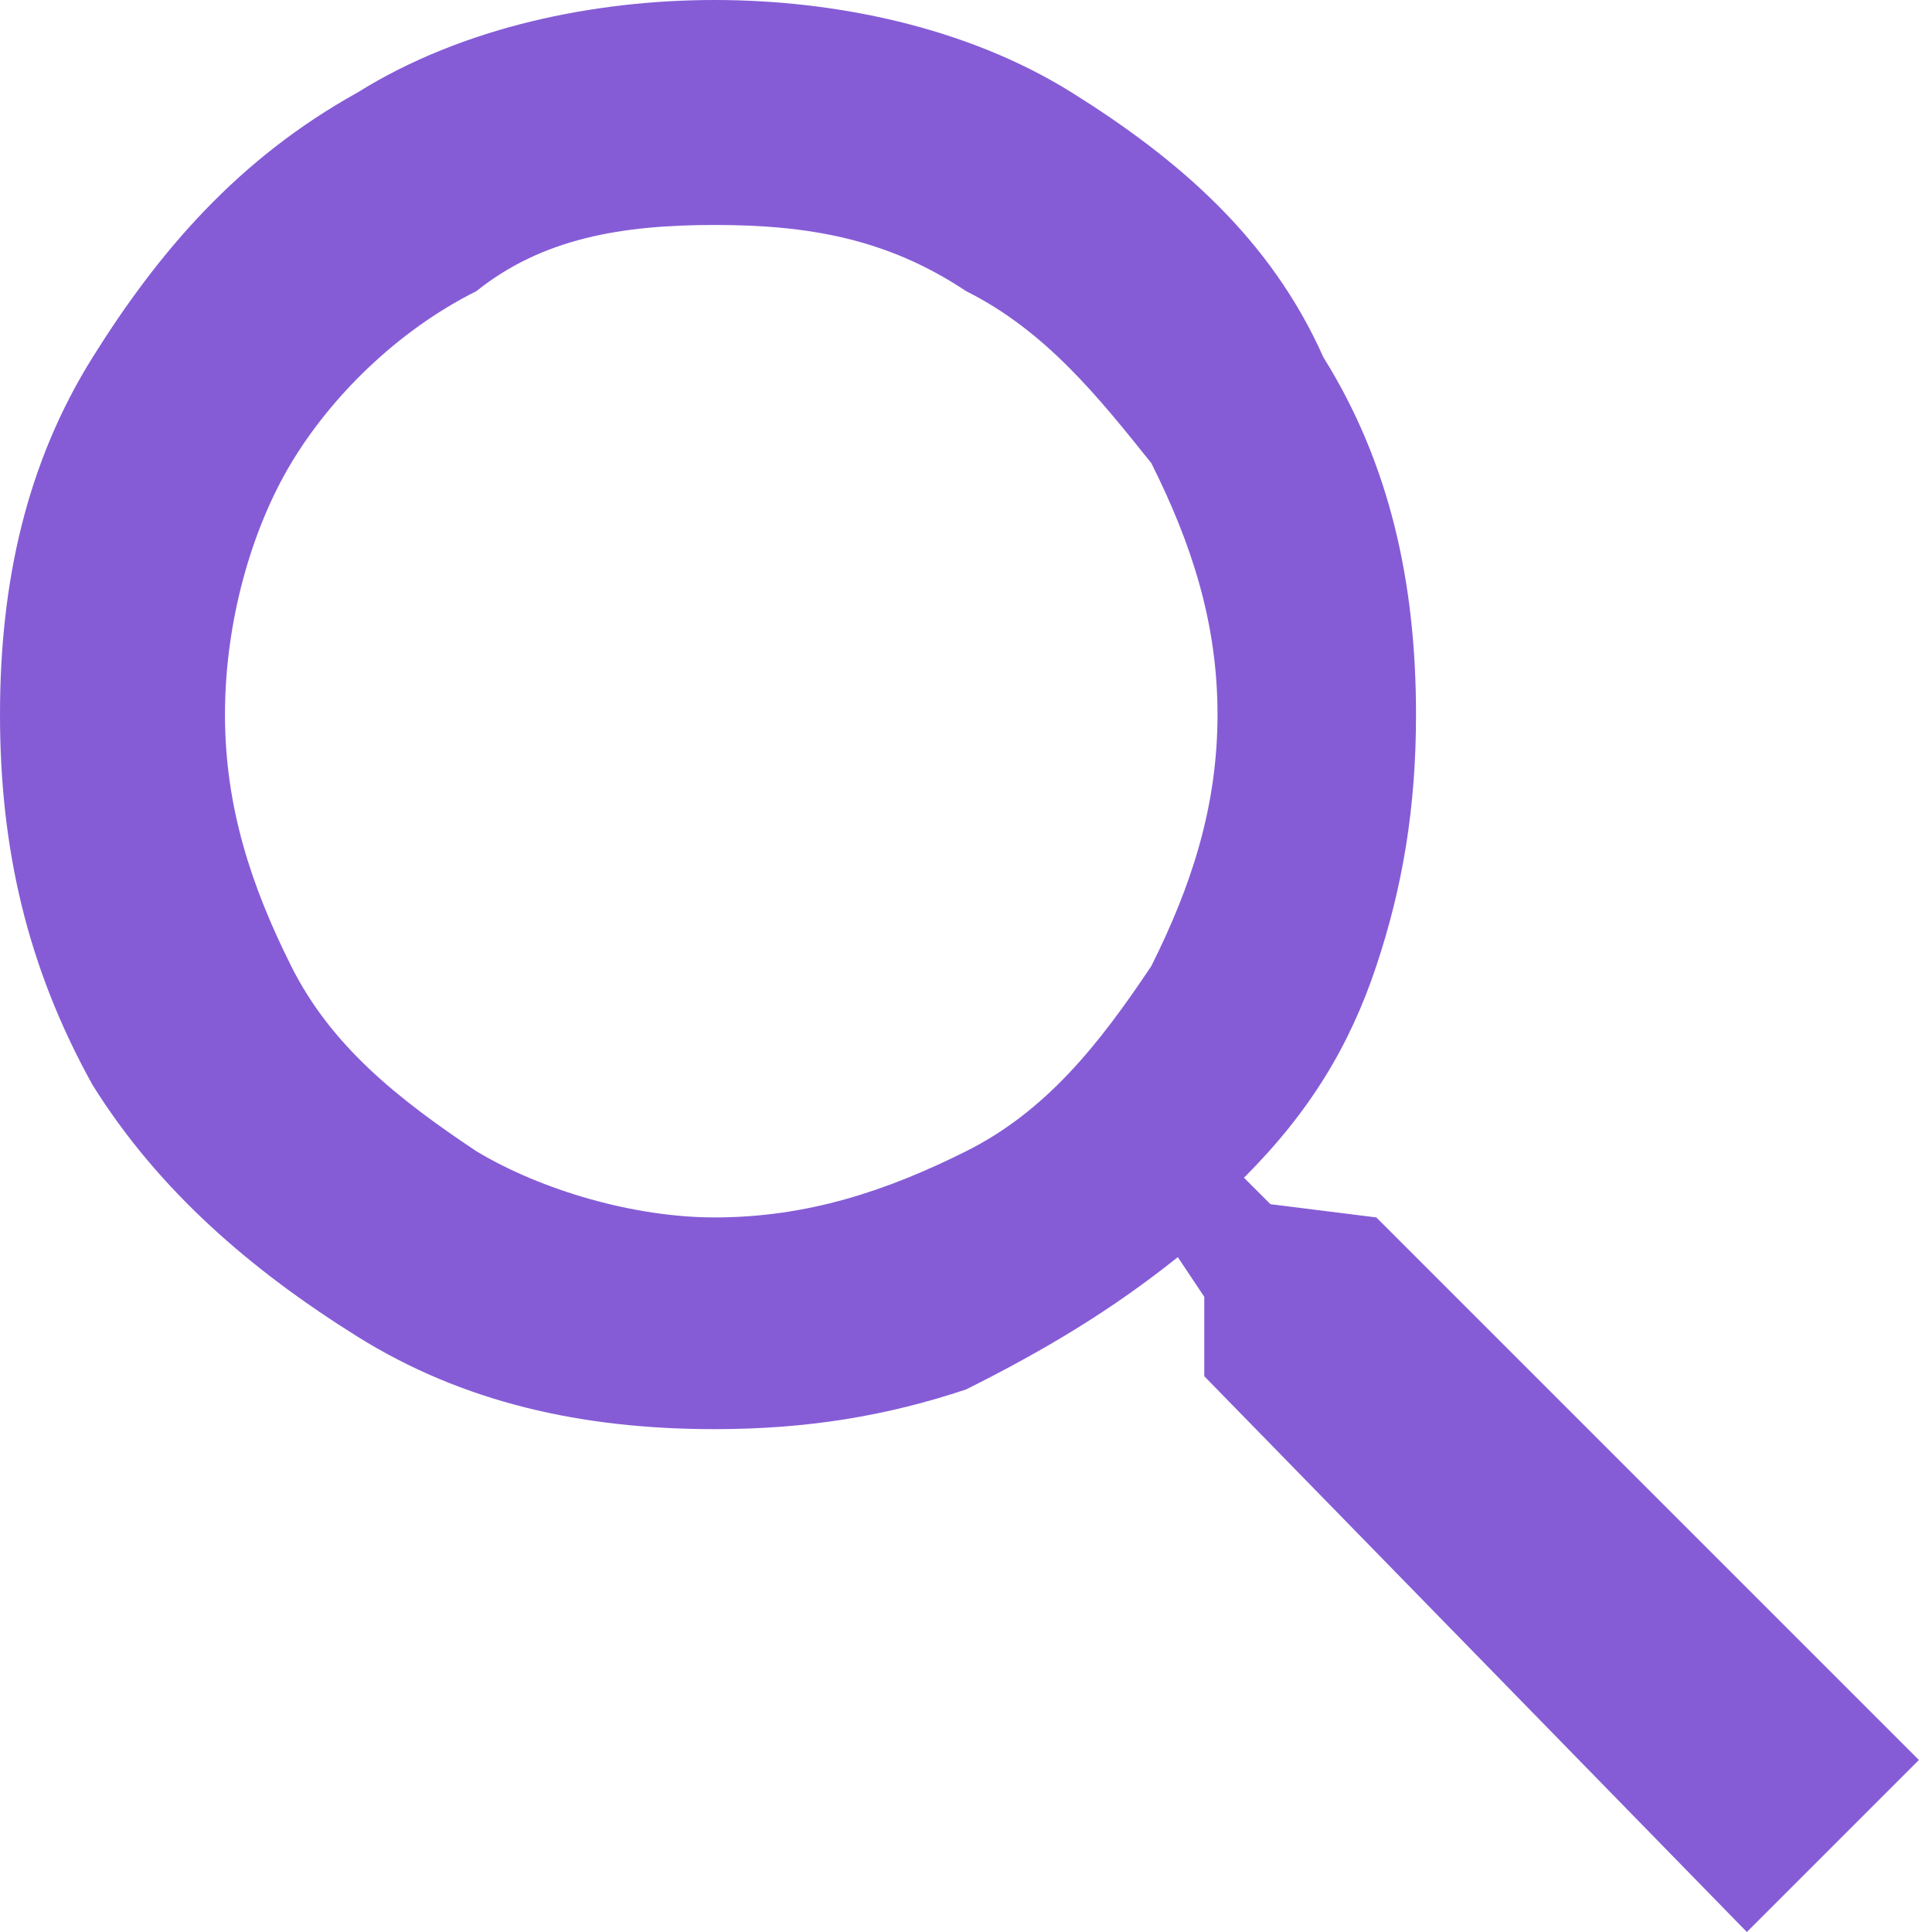
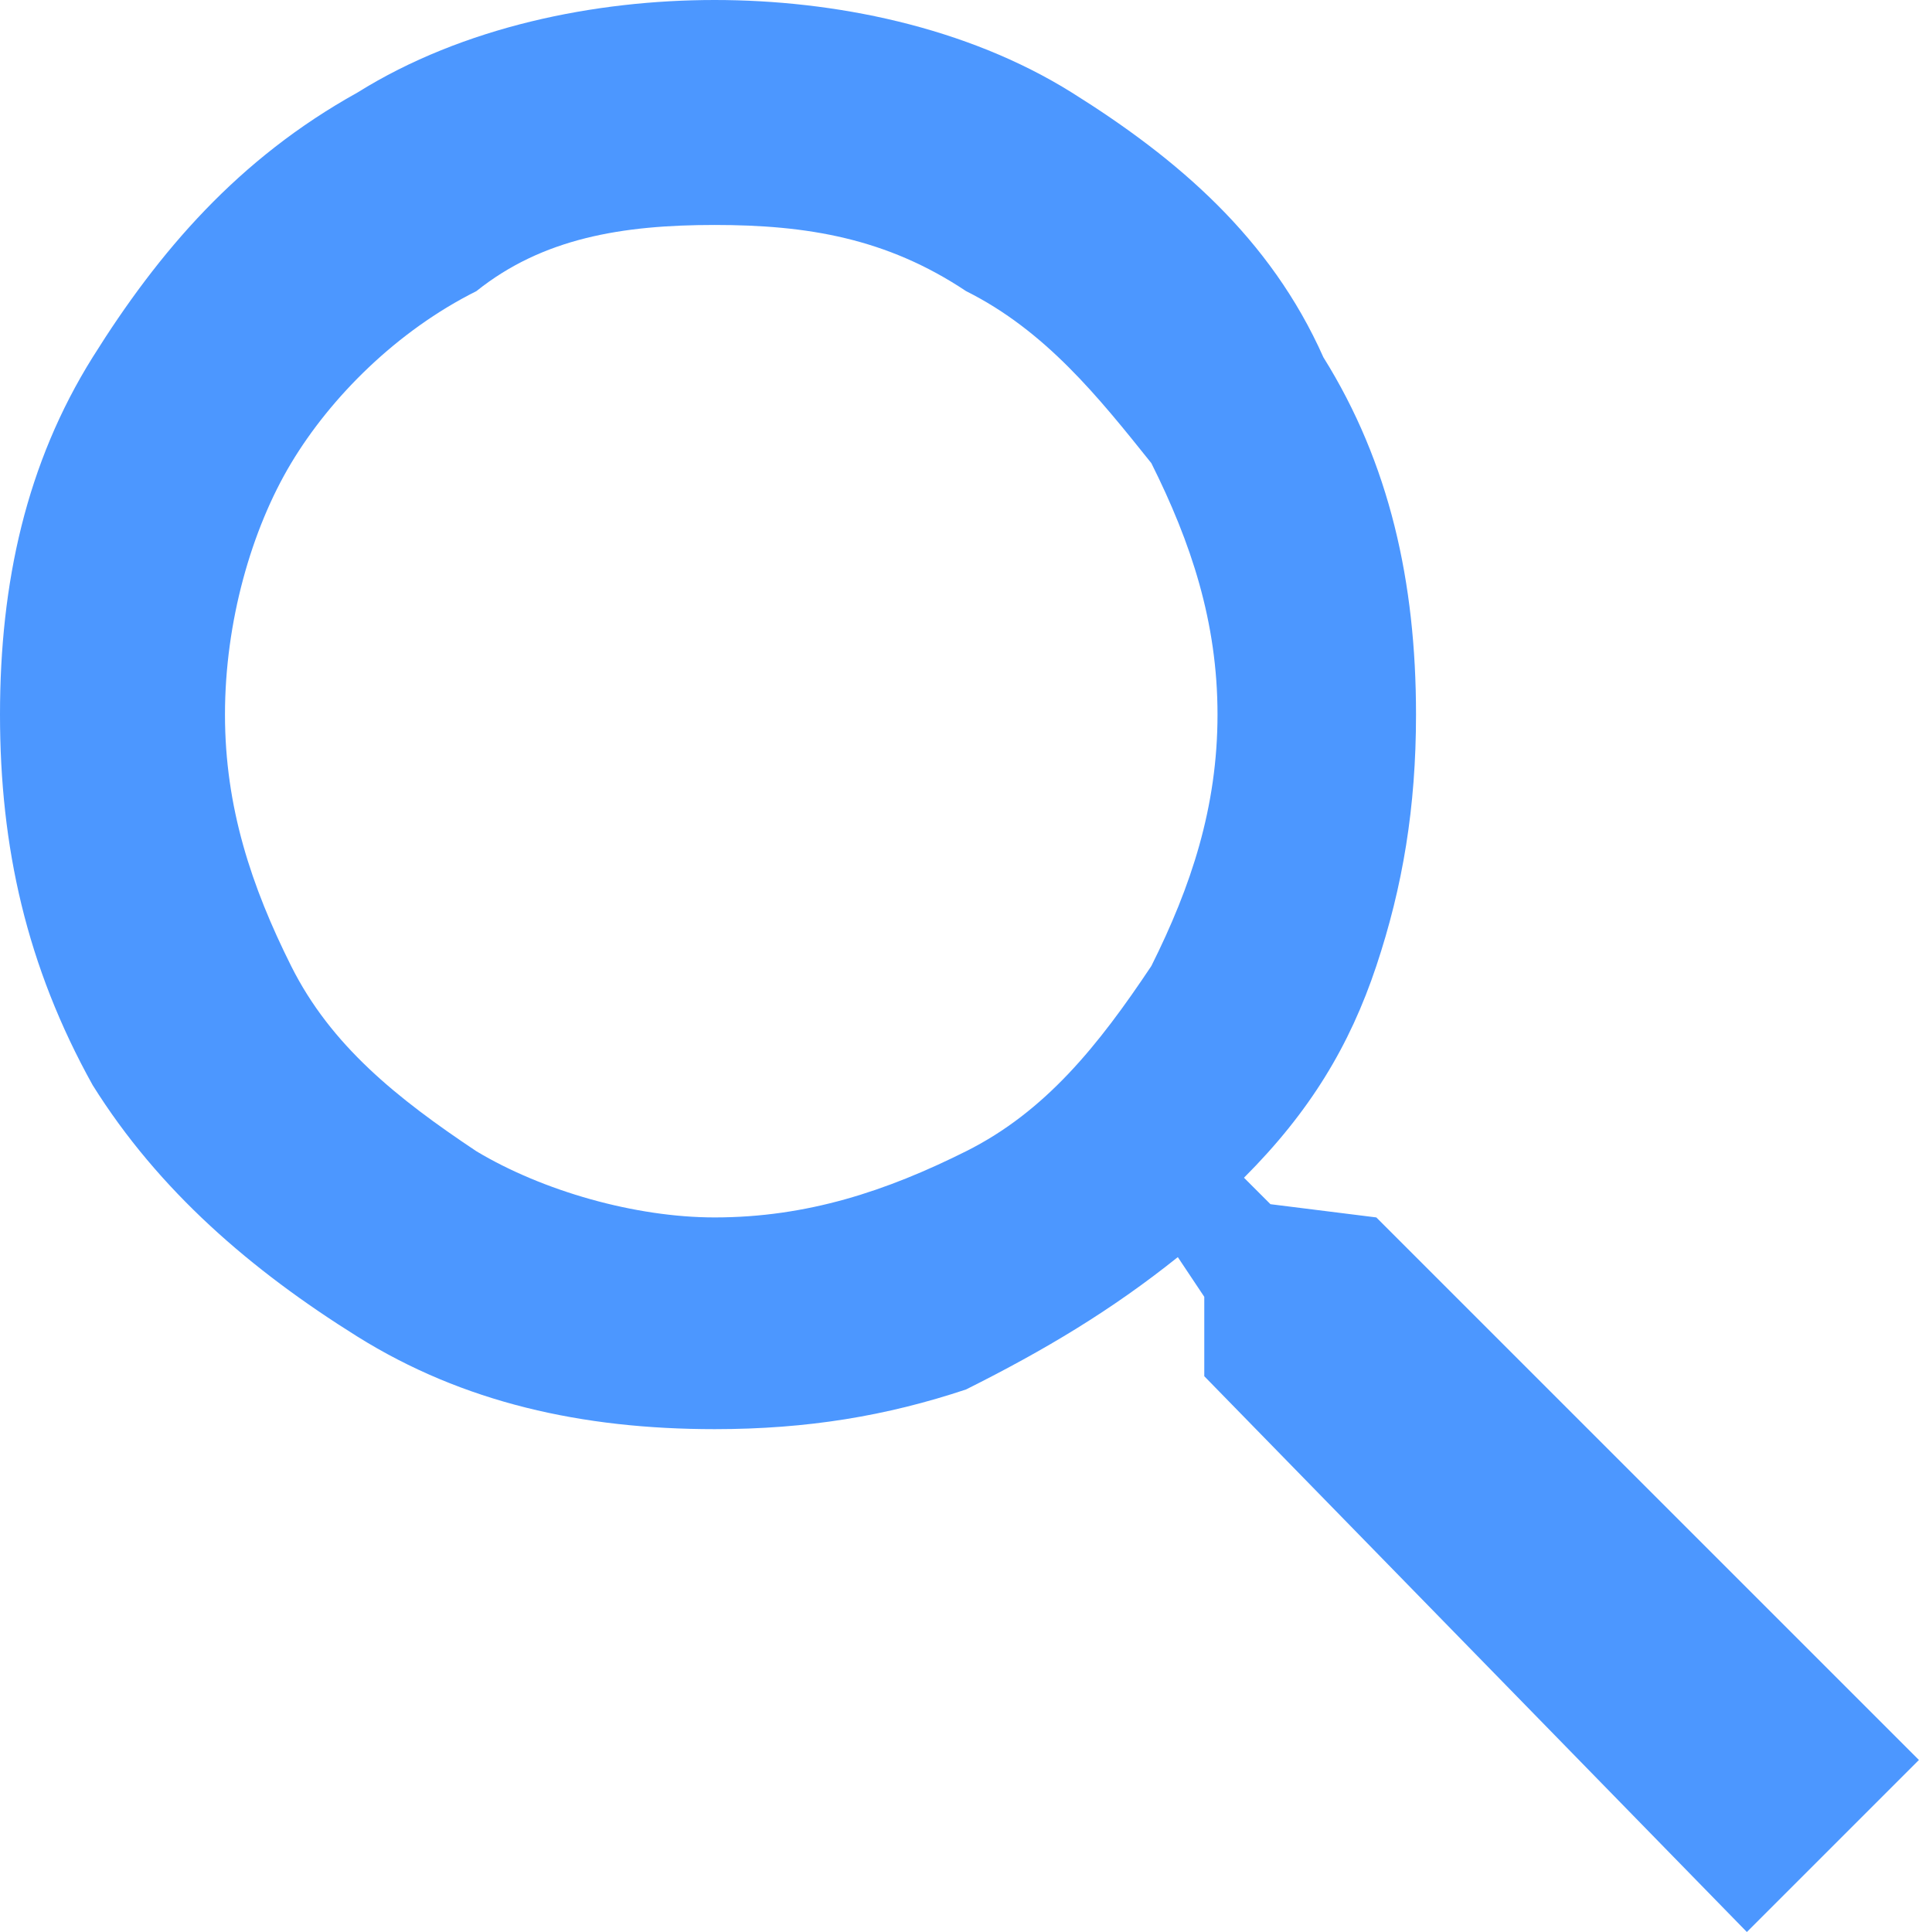
<svg xmlns="http://www.w3.org/2000/svg" width="14.5" height="14.6" viewBox="0 0 14.5 14.6">
-   <path fill="#855CD6" d="M10.4 9.2l-.8-.1-.2-.2c.5-.5.8-1 1-1.6.2-.6.3-1.2.3-1.9 0-1-.2-1.9-.7-2.7-.4-.9-1.1-1.5-1.9-2C7.3.2 6.3 0 5.4 0c-.9 0-1.9.2-2.7.7-.9.5-1.5 1.2-2 2S0 4.4 0 5.4s.2 1.9.7 2.8c.5.8 1.2 1.4 2 1.9s1.7.7 2.7.7c.7 0 1.3-.1 1.9-.3.6-.3 1.1-.6 1.6-1l.2.3v.6l4.1 4.2 1.3-1.3-4.1-4.1zM8.7 7.3c-.4.6-.8 1.1-1.4 1.4-.6.3-1.2.5-1.9.5-.6 0-1.3-.2-1.8-.5-.6-.4-1.1-.8-1.4-1.4-.3-.6-.5-1.2-.5-1.9s.2-1.4.5-1.9.8-1 1.4-1.3c.5-.4 1.1-.5 1.8-.5s1.3.1 1.9.5c.6.3 1 .8 1.4 1.3.3.6.5 1.2.5 1.9S9 6.7 8.7 7.3z" />
+   <path fill="#4C97FF" d="M10.4 9.2l-.8-.1-.2-.2c.5-.5.8-1 1-1.6.2-.6.3-1.2.3-1.9 0-1-.2-1.9-.7-2.7-.4-.9-1.1-1.5-1.9-2C7.3.2 6.3 0 5.4 0c-.9 0-1.9.2-2.7.7-.9.5-1.5 1.2-2 2S0 4.4 0 5.4s.2 1.9.7 2.8c.5.8 1.2 1.4 2 1.9s1.7.7 2.7.7c.7 0 1.3-.1 1.9-.3.6-.3 1.1-.6 1.6-1l.2.3v.6l4.1 4.2 1.3-1.3-4.1-4.1zM8.7 7.3c-.4.6-.8 1.1-1.4 1.4-.6.3-1.2.5-1.9.5-.6 0-1.3-.2-1.8-.5-.6-.4-1.1-.8-1.4-1.4-.3-.6-.5-1.2-.5-1.9s.2-1.4.5-1.9.8-1 1.4-1.3c.5-.4 1.1-.5 1.8-.5s1.3.1 1.9.5c.6.3 1 .8 1.4 1.3.3.6.5 1.2.5 1.9S9 6.7 8.7 7.3z" />
</svg>
